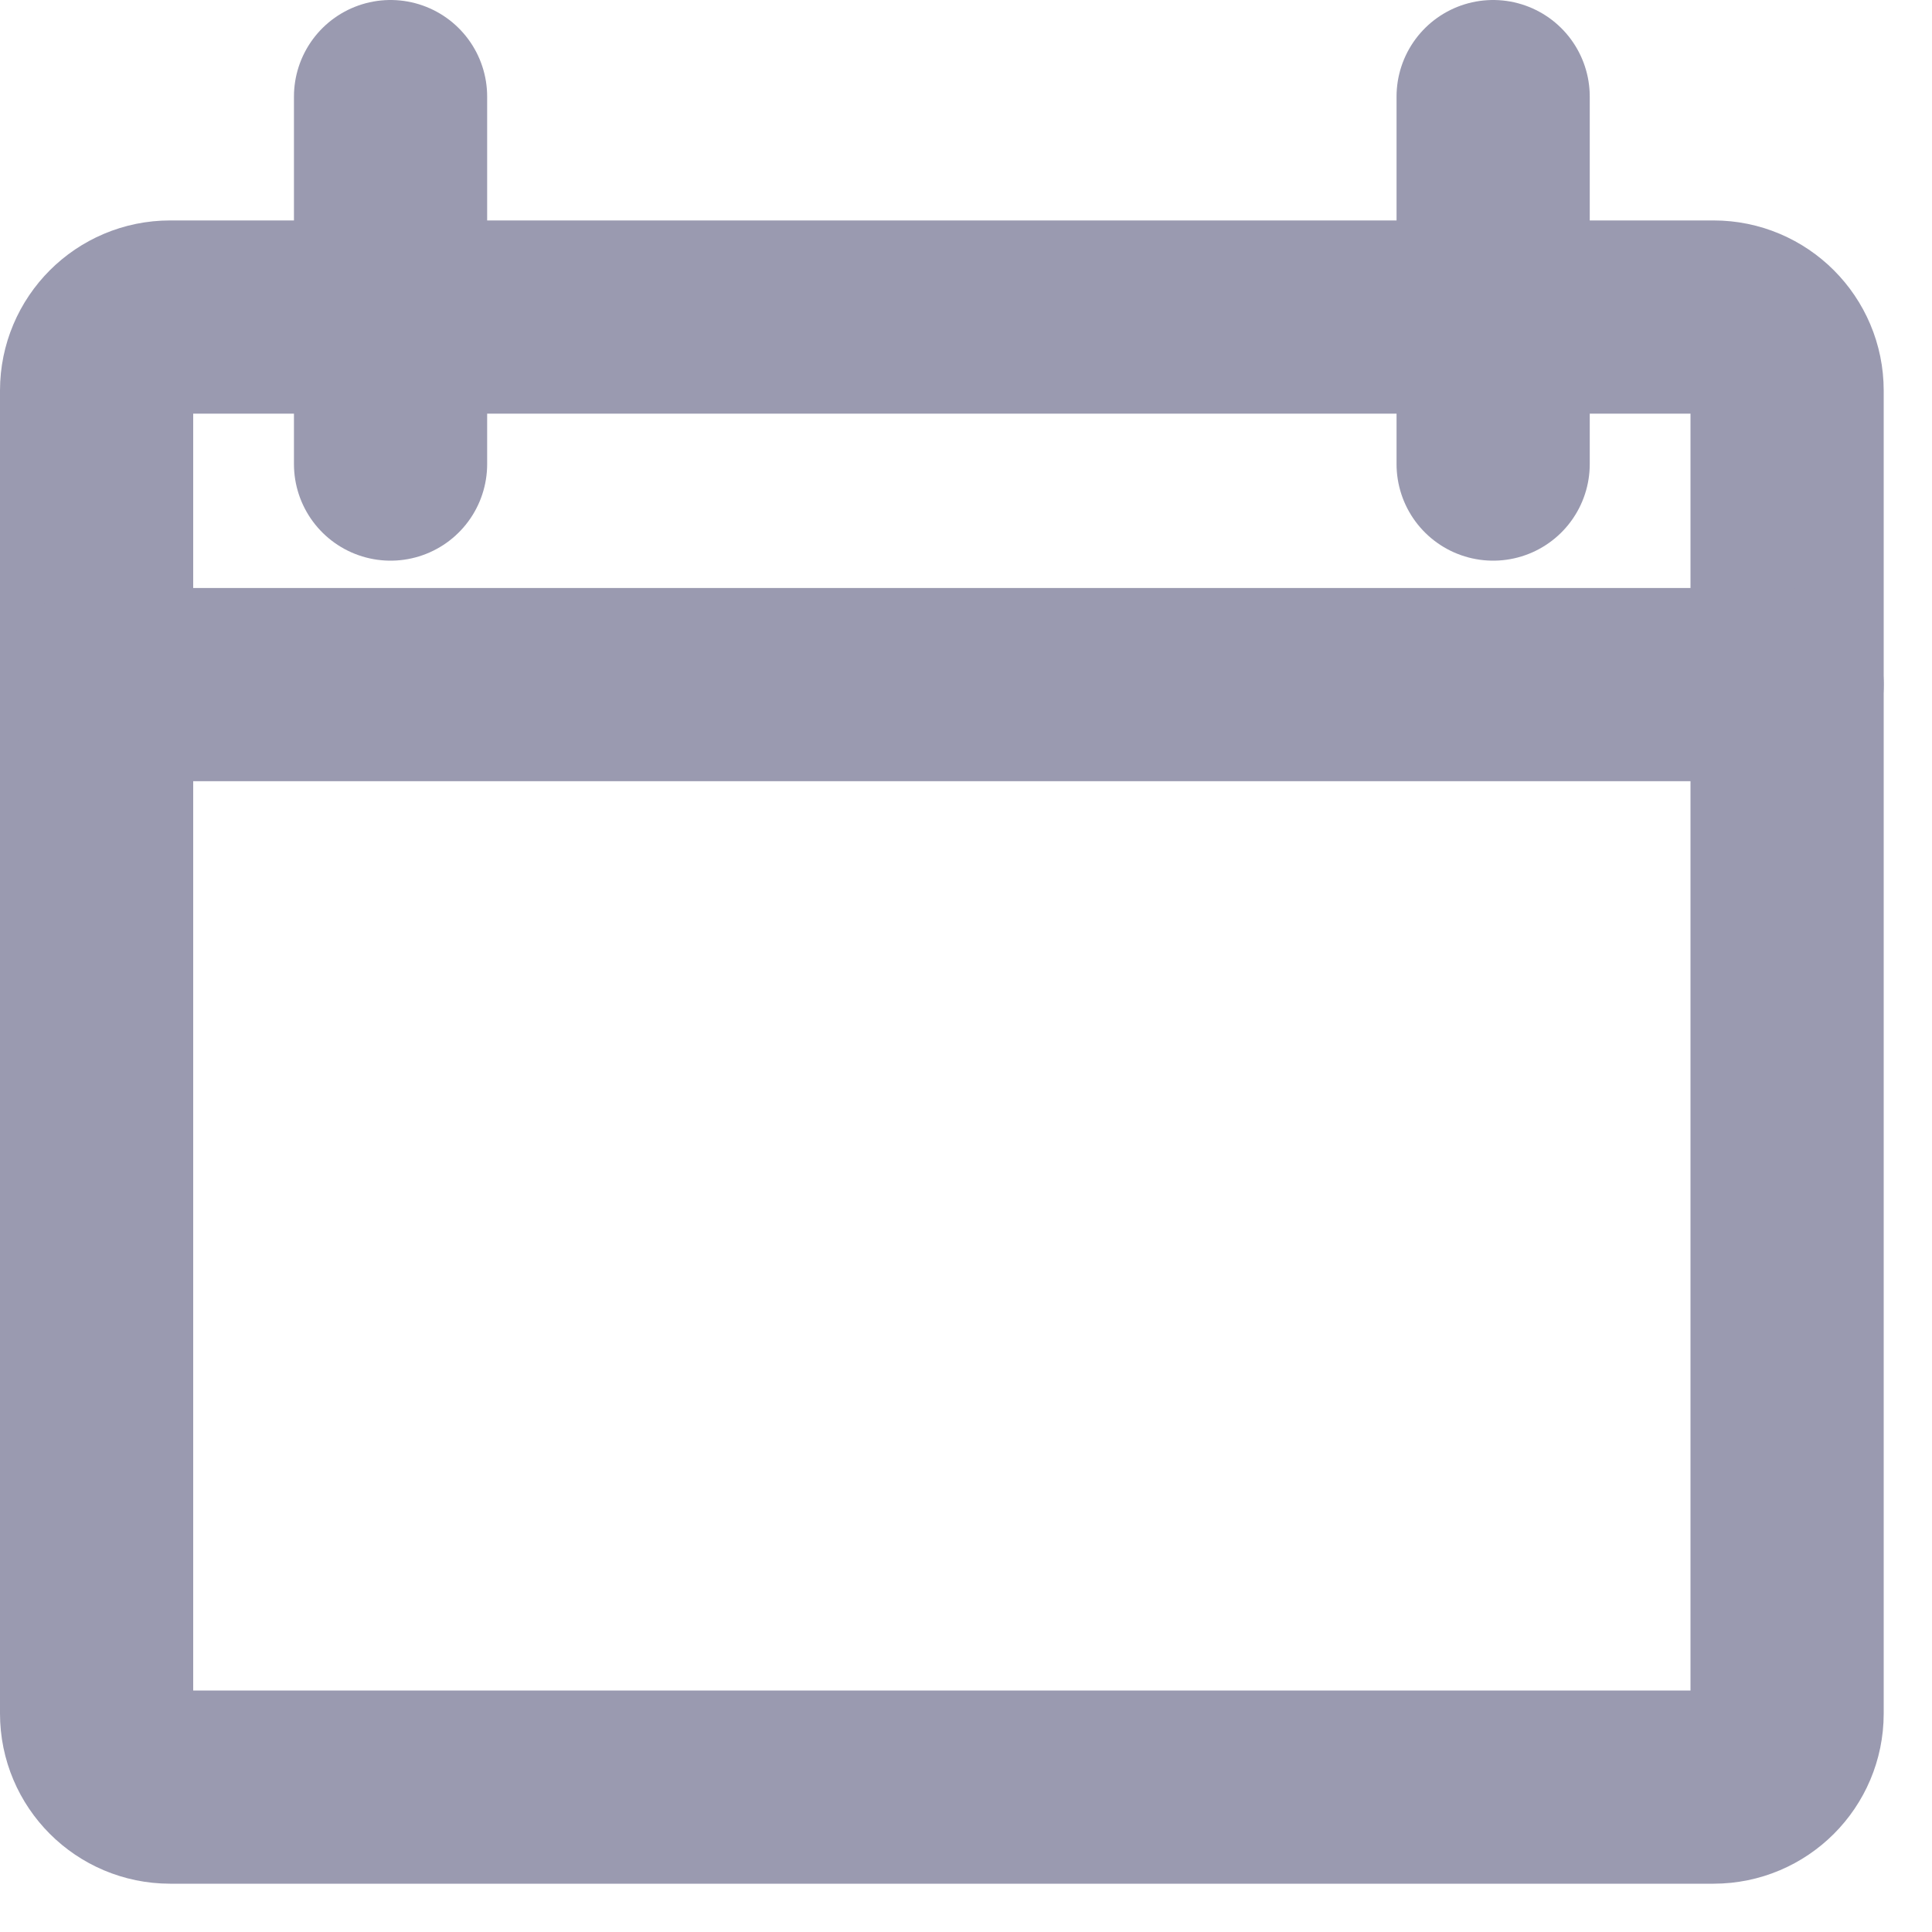
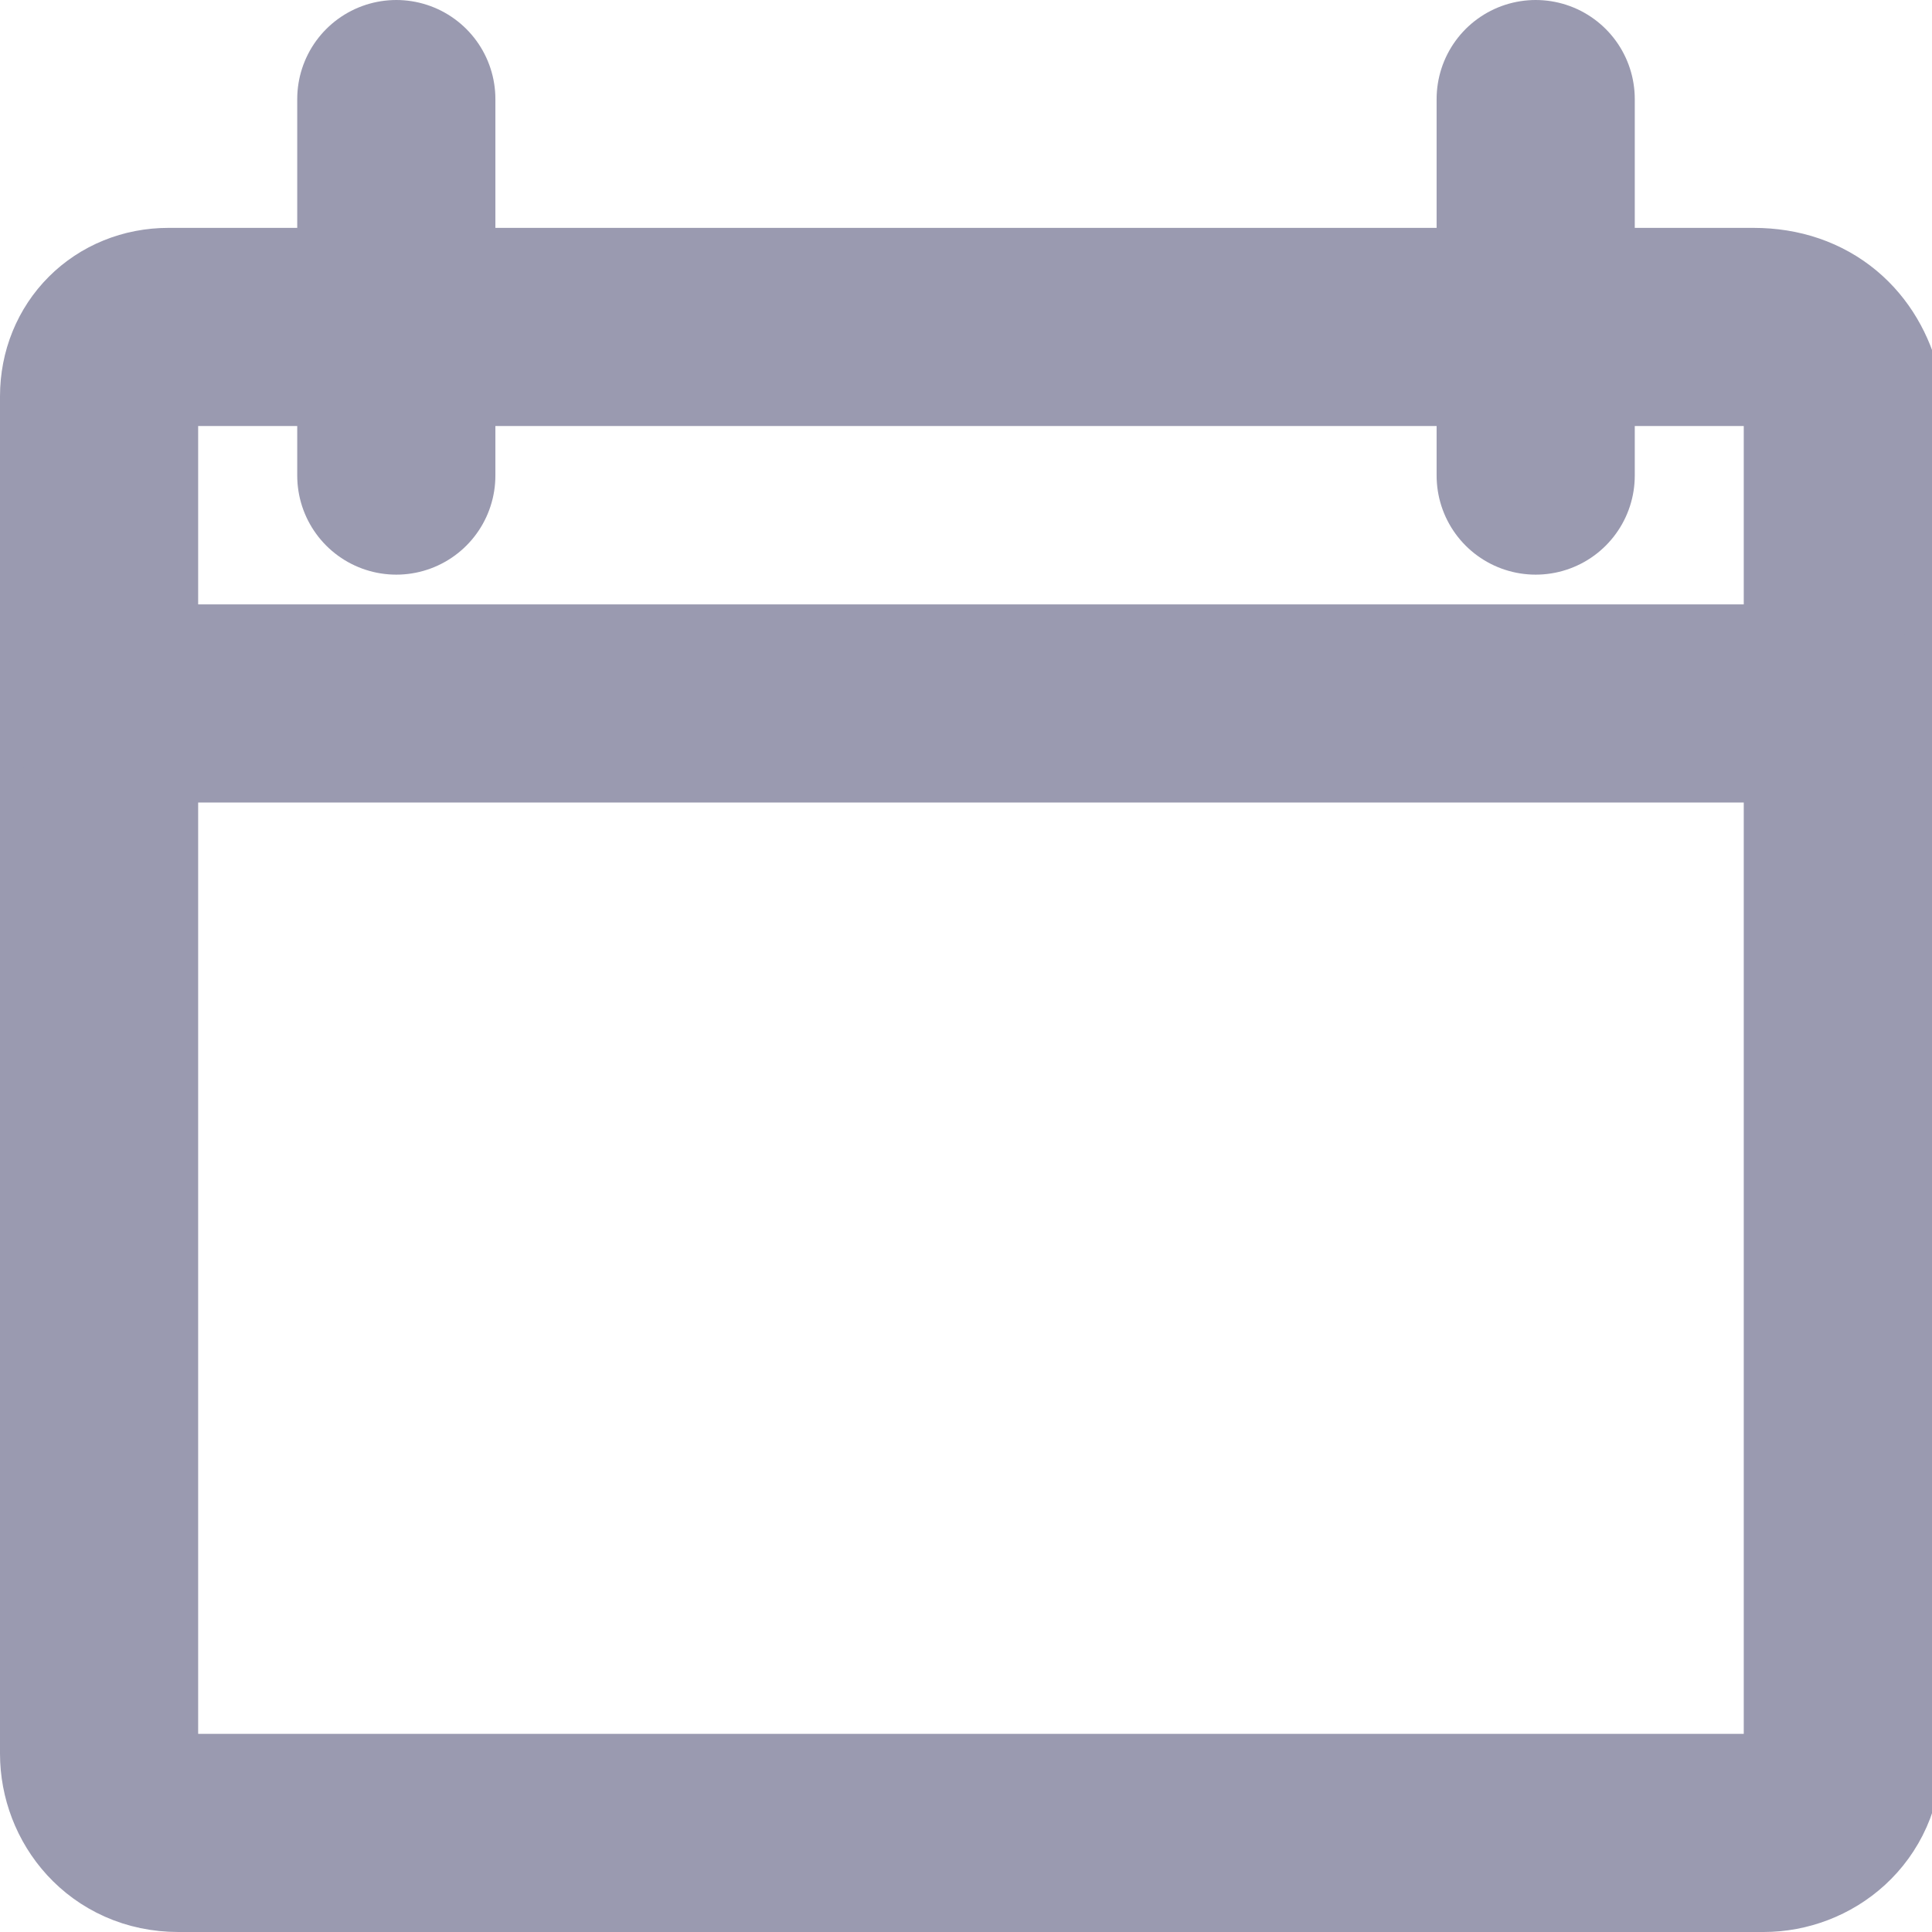
- <svg xmlns="http://www.w3.org/2000/svg" width="20" height="20" viewBox="0 0 20 20" fill="none">
-   <path d="M17.739 3.282H1.761C1.341 3.282 1 3.623 1 4.043V17.739C1 18.159 1.341 18.5 1.761 18.5H17.739C18.159 18.5 18.5 18.159 18.5 17.739V4.043C18.5 3.623 18.159 3.282 17.739 3.282Z" stroke="#9A9AB0" stroke-width="2" stroke-linecap="round" stroke-linejoin="round" />
-   <path d="M1 7.087H18.5" stroke="#9A9AB0" stroke-width="2" stroke-linecap="round" stroke-linejoin="round" />
-   <path d="M15.457 1V4.804" stroke="#9A9AB0" stroke-width="2" stroke-linecap="round" stroke-linejoin="round" />
-   <path d="M4.043 1V4.804" stroke="#9A9AB0" stroke-width="2" stroke-linecap="round" stroke-linejoin="round" />
+ <svg xmlns="http://www.w3.org/2000/svg" version="1.1" id="Capa_1" x="0px" y="0px" viewBox="0 0 19.5 19.5" style="enable-background:new 0 0 19.5 19.5;" xml:space="preserve">
+   <style type="text/css">
+ 	.st0{fill:none;stroke:#9A9AB0;stroke-width:2;stroke-linecap:round;stroke-linejoin:round;}
+ </style>
+   <g>
+     <path class="st0" d="M17.7,3.3h-16C1.3,3.3,1,3.6,1,4v13.7c0,0.4,0.3,0.8,0.8,0.8h16c0.4,0,0.8-0.3,0.8-0.8V4   C18.5,3.6,18.2,3.3,17.7,3.3z" />
+     <path class="st0" d="M1,7.1h17.5" />
+     <path class="st0" d="M15.5,1v3.8" />
+     <path class="st0" d="M4,1v3.8" />
+   </g>
</svg>
